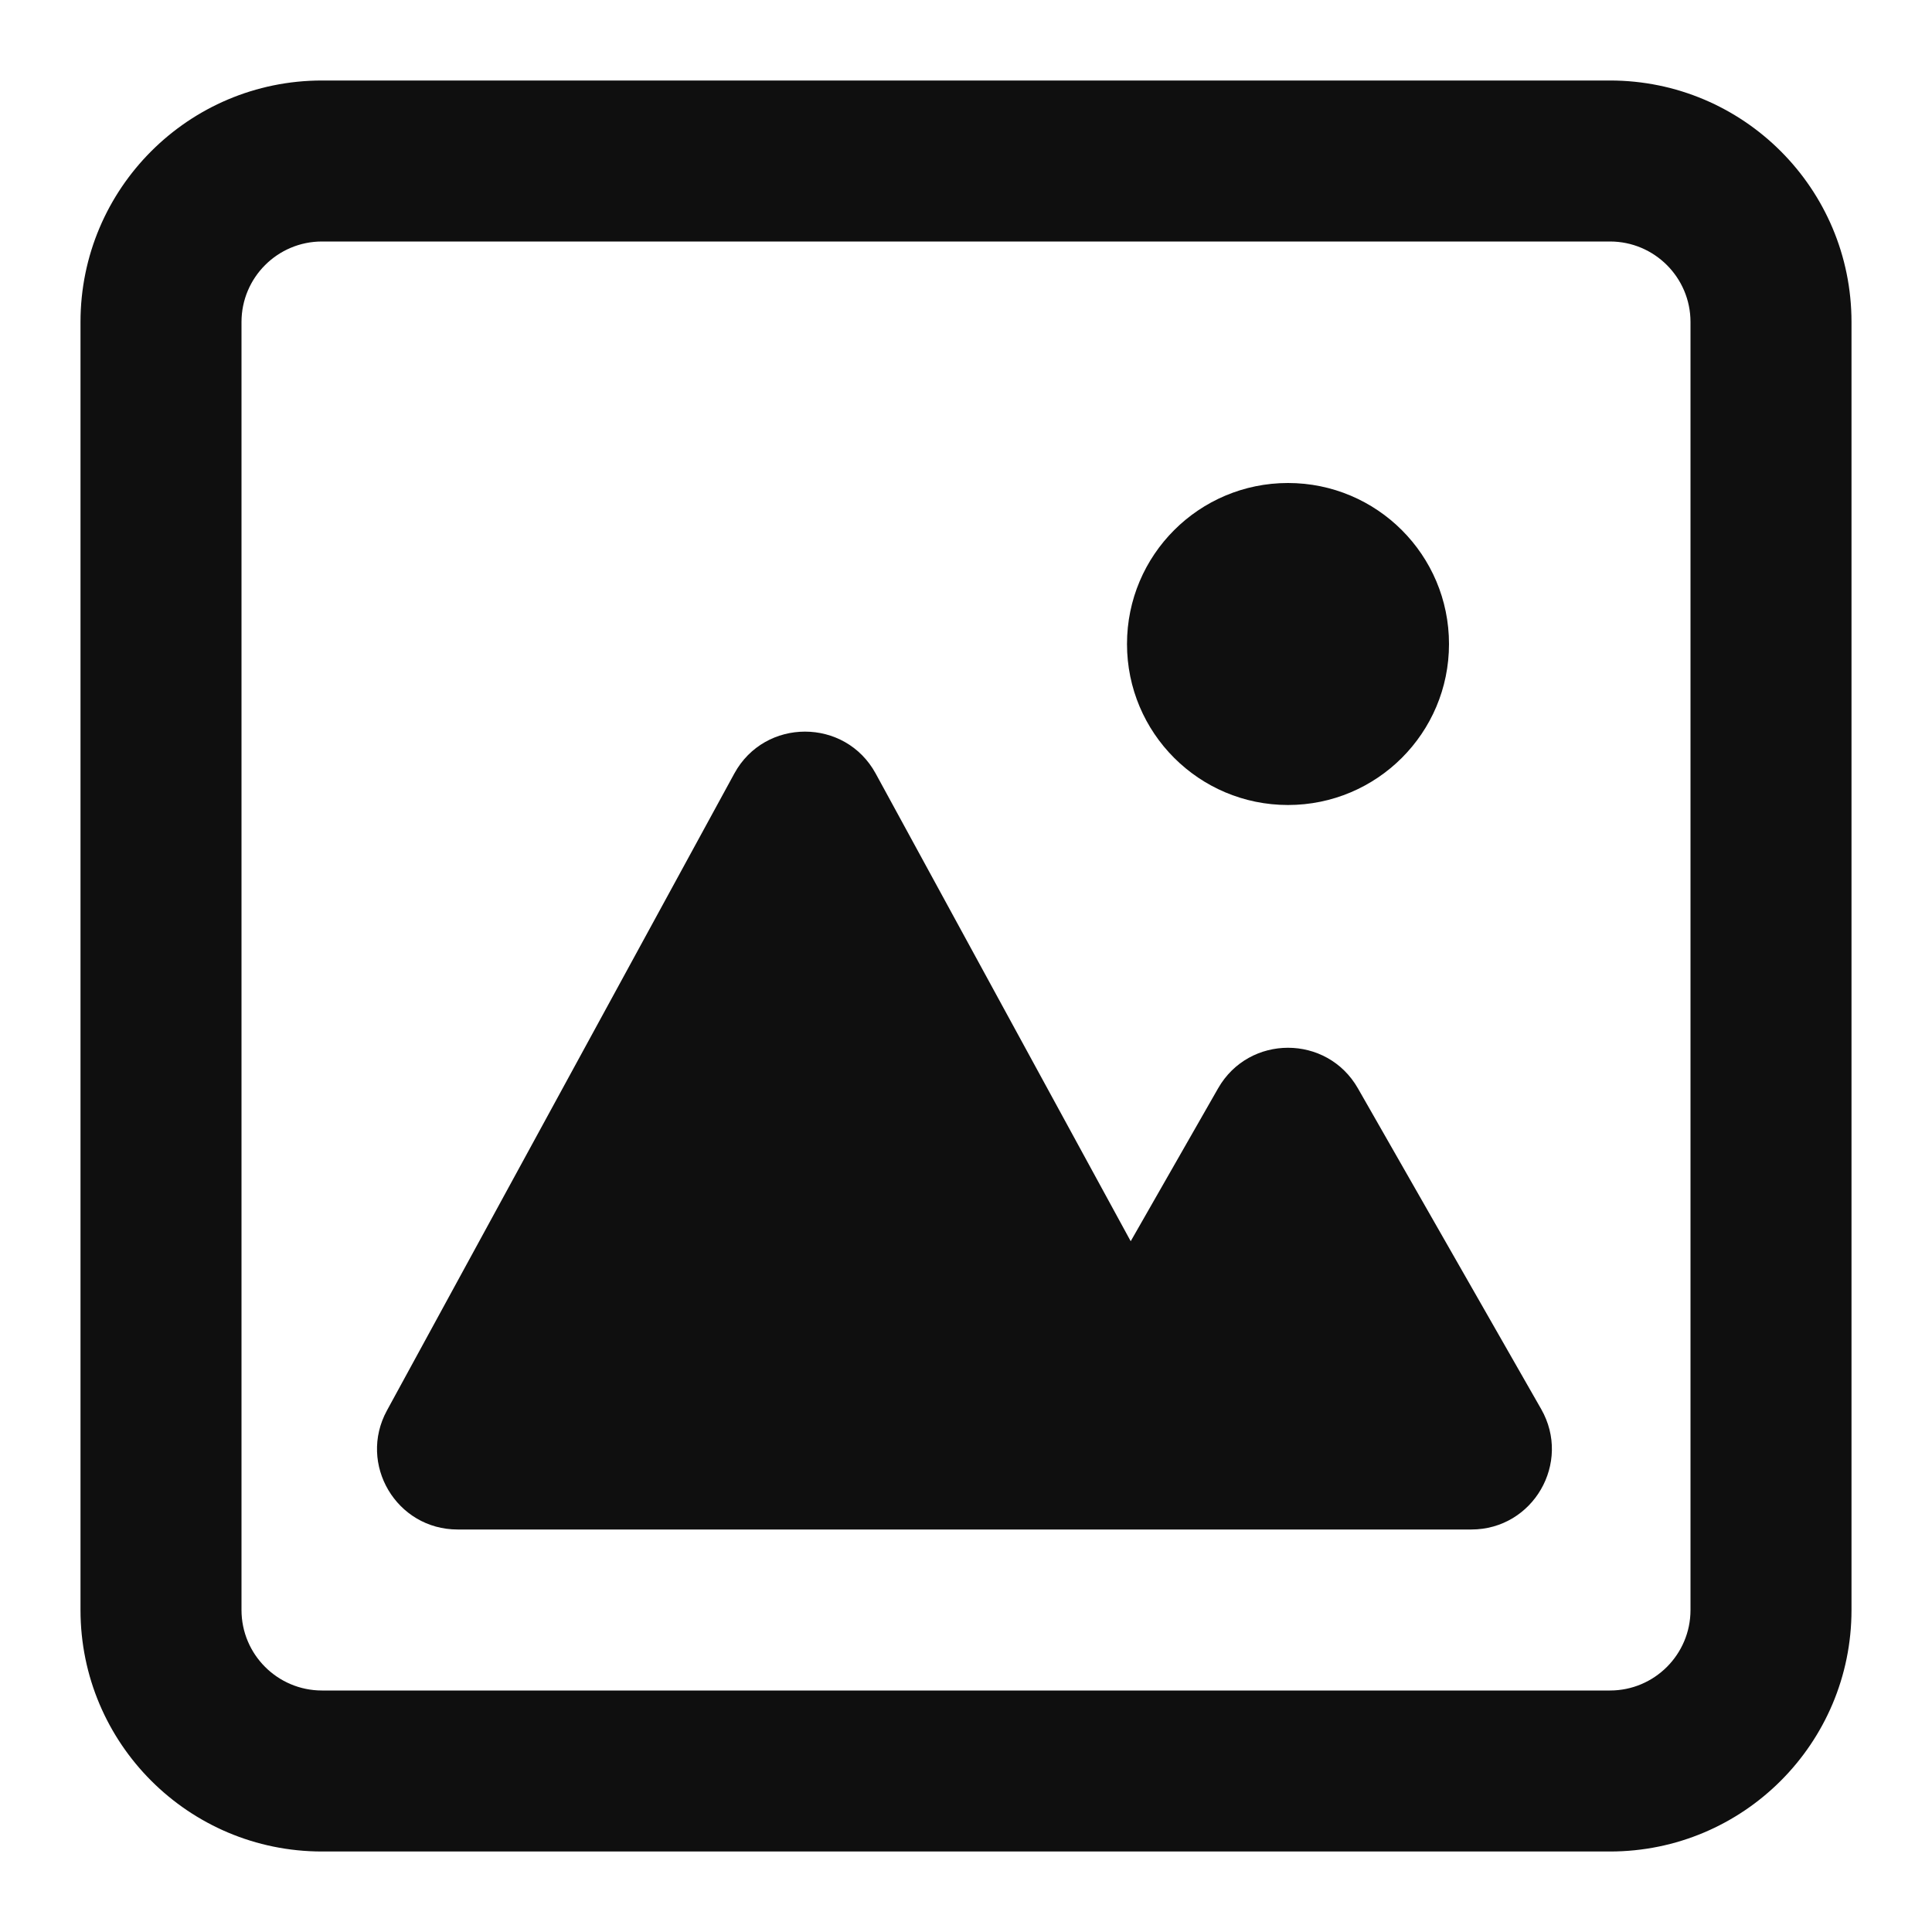
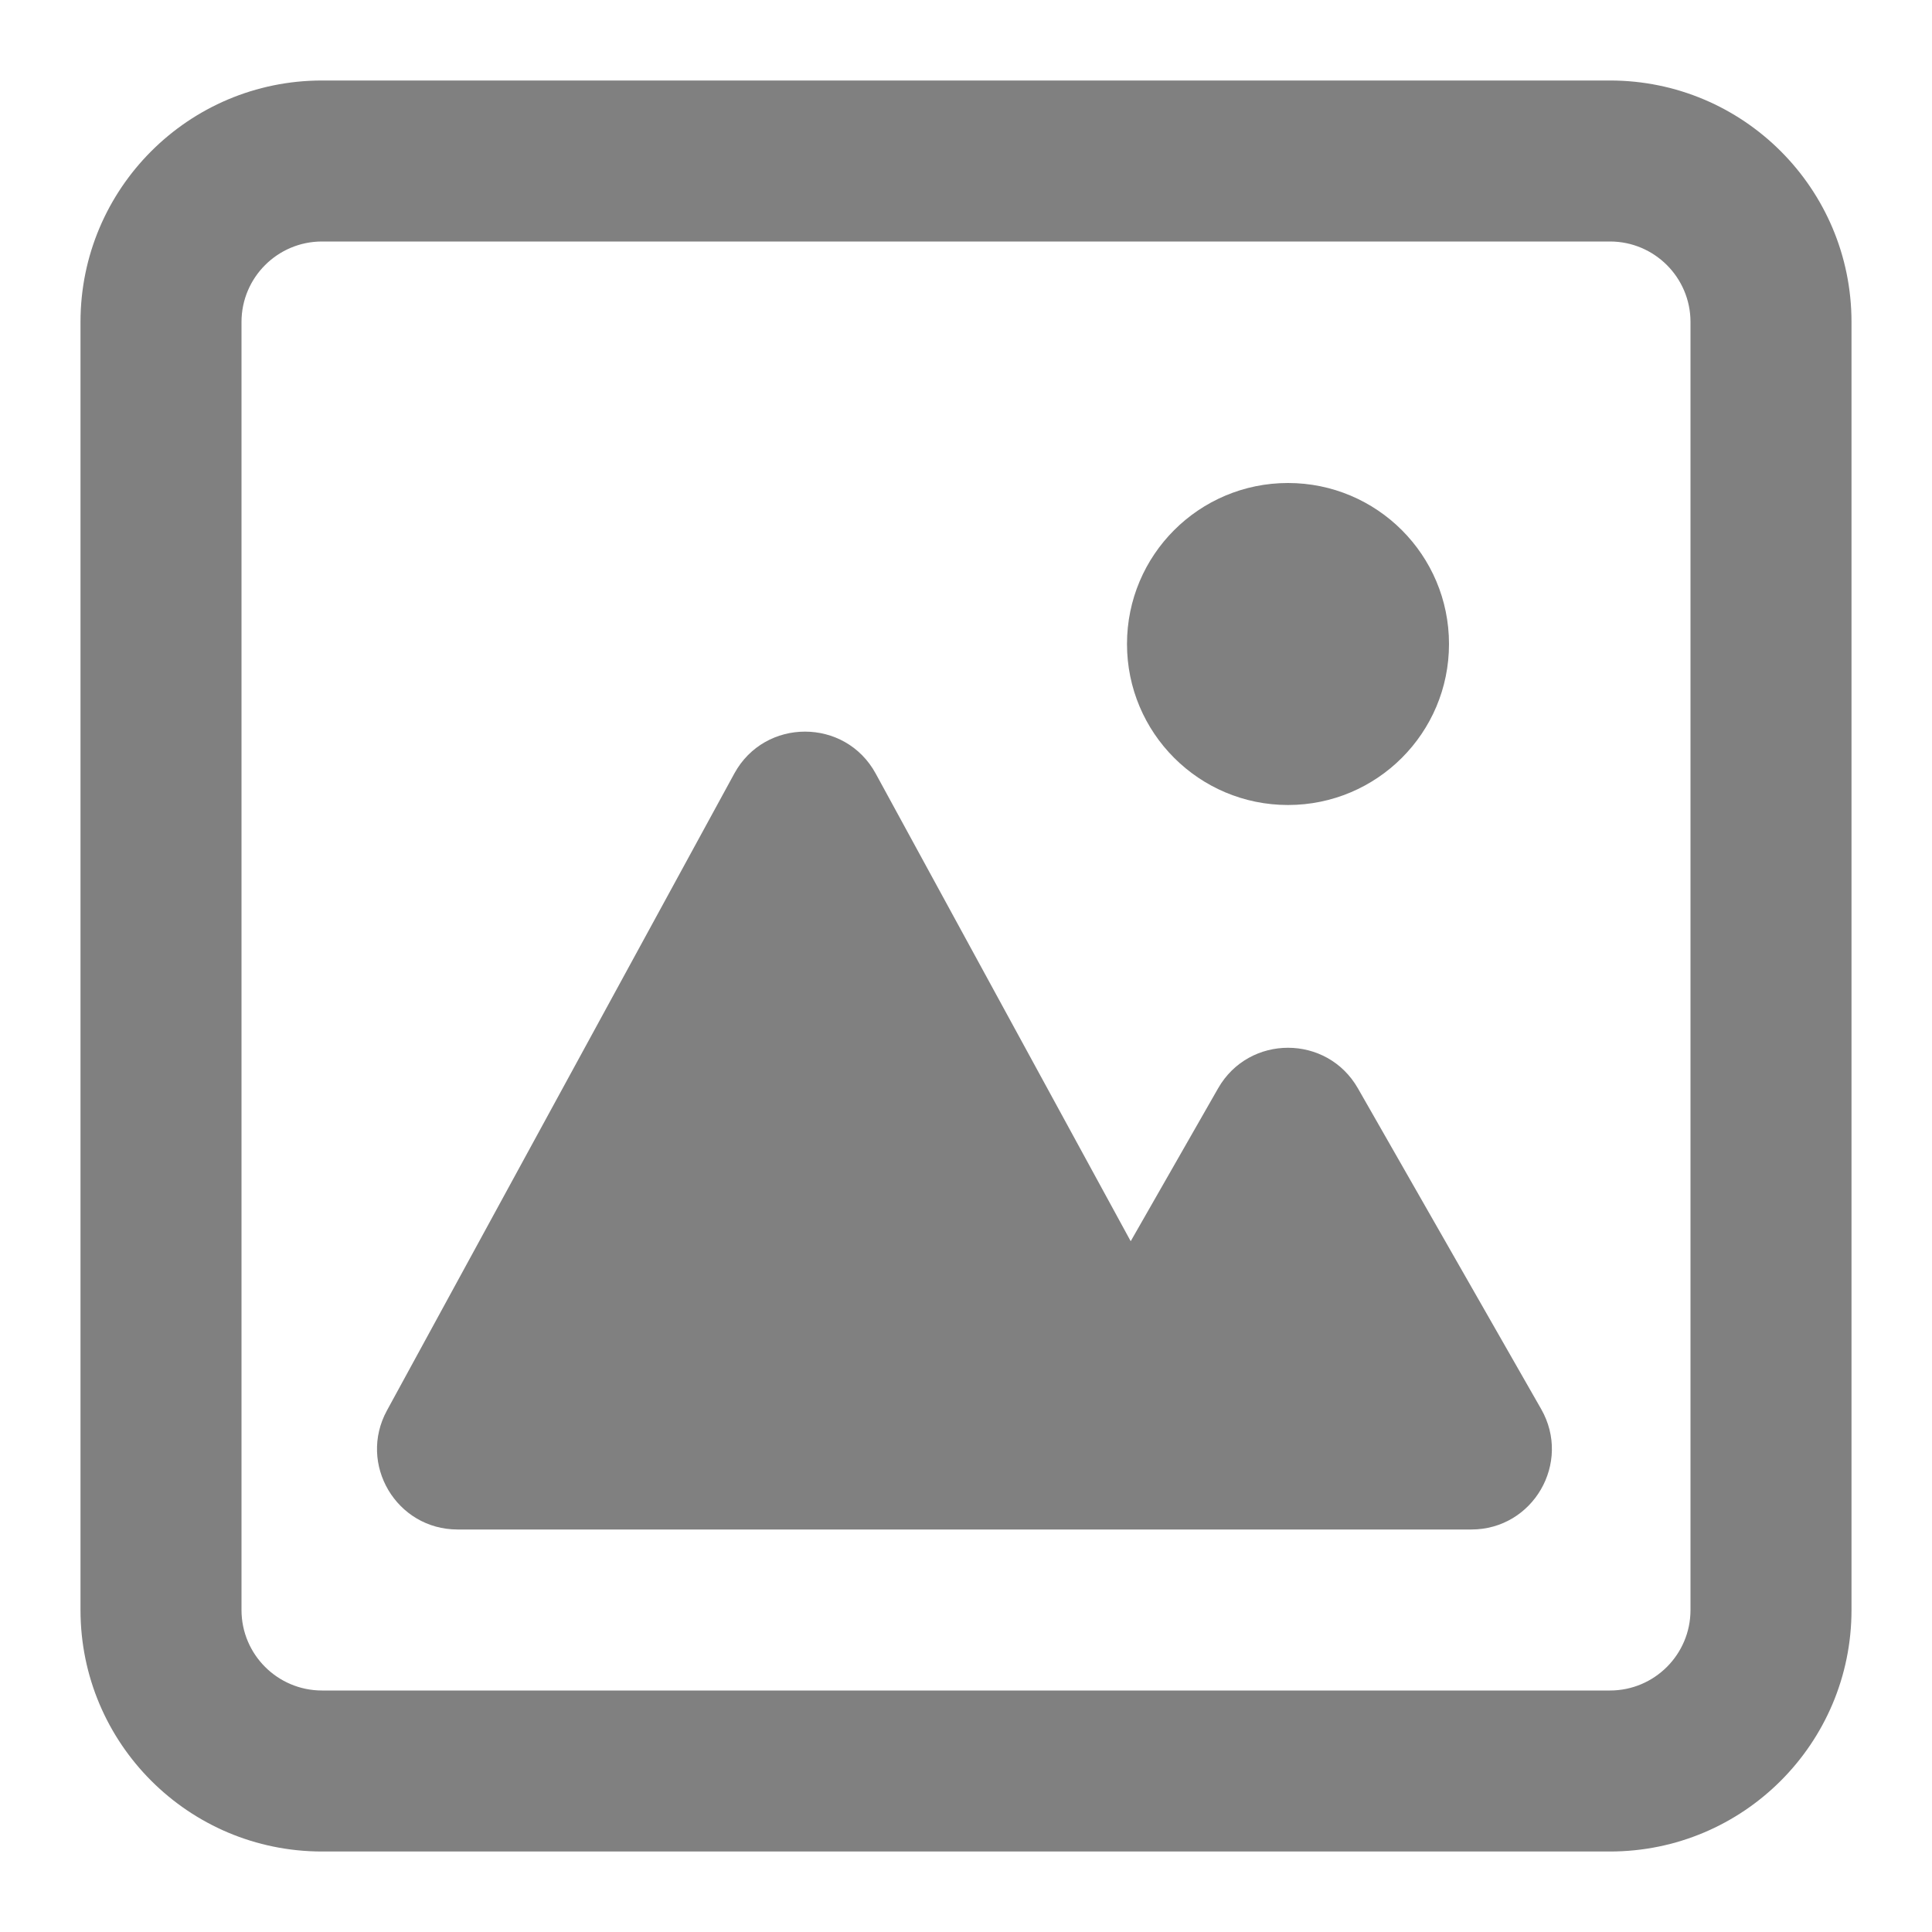
- <svg xmlns="http://www.w3.org/2000/svg" width="800px" height="800px" viewBox="0 0 24 24" fill="none">
-   <path fill-rule="evenodd" clip-rule="evenodd" d="M23 4C23 2.343 21.657 1 20 1H4C2.343 1 1 2.343 1 4V20C1 21.657 2.343 23 4 23H20C21.657 23 23 21.657 23 20V4ZM21 4C21 3.448 20.552 3 20 3H4C3.448 3 3 3.448 3 4V20C3 20.552 3.448 21 4 21H20C20.552 21 21 20.552 21 20V4Z" fill="#0F0F0F" />
-   <path d="M4.807 17.521L9.122 9.609C9.501 8.915 10.499 8.915 10.878 9.609L14.046 15.419L15.132 13.519C15.516 12.848 16.484 12.848 16.868 13.519L19.145 17.504C19.526 18.171 19.045 19 18.277 19H5.685C4.925 19 4.443 18.188 4.807 17.521Z" fill="#0F0F0F" />
-   <path d="M18 8C18 9.105 17.105 10 16 10C14.895 10 14 9.105 14 8C14 6.895 14.895 6 16 6C17.105 6 18 6.895 18 8Z" fill="#0F0F0F" />
+ <svg xmlns="http://www.w3.org/2000/svg" width="800px" height="800px" viewBox="0 0 24 24" fill="red">
+   <path fill-rule="evenodd" clip-rule="evenodd" d="M23 4C23 2.343 21.657 1 20 1H4C2.343 1 1 2.343 1 4V20C1 21.657 2.343 23 4 23H20C21.657 23 23 21.657 23 20V4ZM21 4C21 3.448 20.552 3 20 3H4C3.448 3 3 3.448 3 4V20C3 20.552 3.448 21 4 21H20C20.552 21 21 20.552 21 20V4Z" fill="grey" />
+   <path d="M4.807 17.521L9.122 9.609C9.501 8.915 10.499 8.915 10.878 9.609L14.046 15.419L15.132 13.519C15.516 12.848 16.484 12.848 16.868 13.519L19.145 17.504C19.526 18.171 19.045 19 18.277 19H5.685C4.925 19 4.443 18.188 4.807 17.521Z" fill="grey" />
+   <path d="M18 8C18 9.105 17.105 10 16 10C14.895 10 14 9.105 14 8C14 6.895 14.895 6 16 6C17.105 6 18 6.895 18 8Z" fill="grey" />
</svg>
